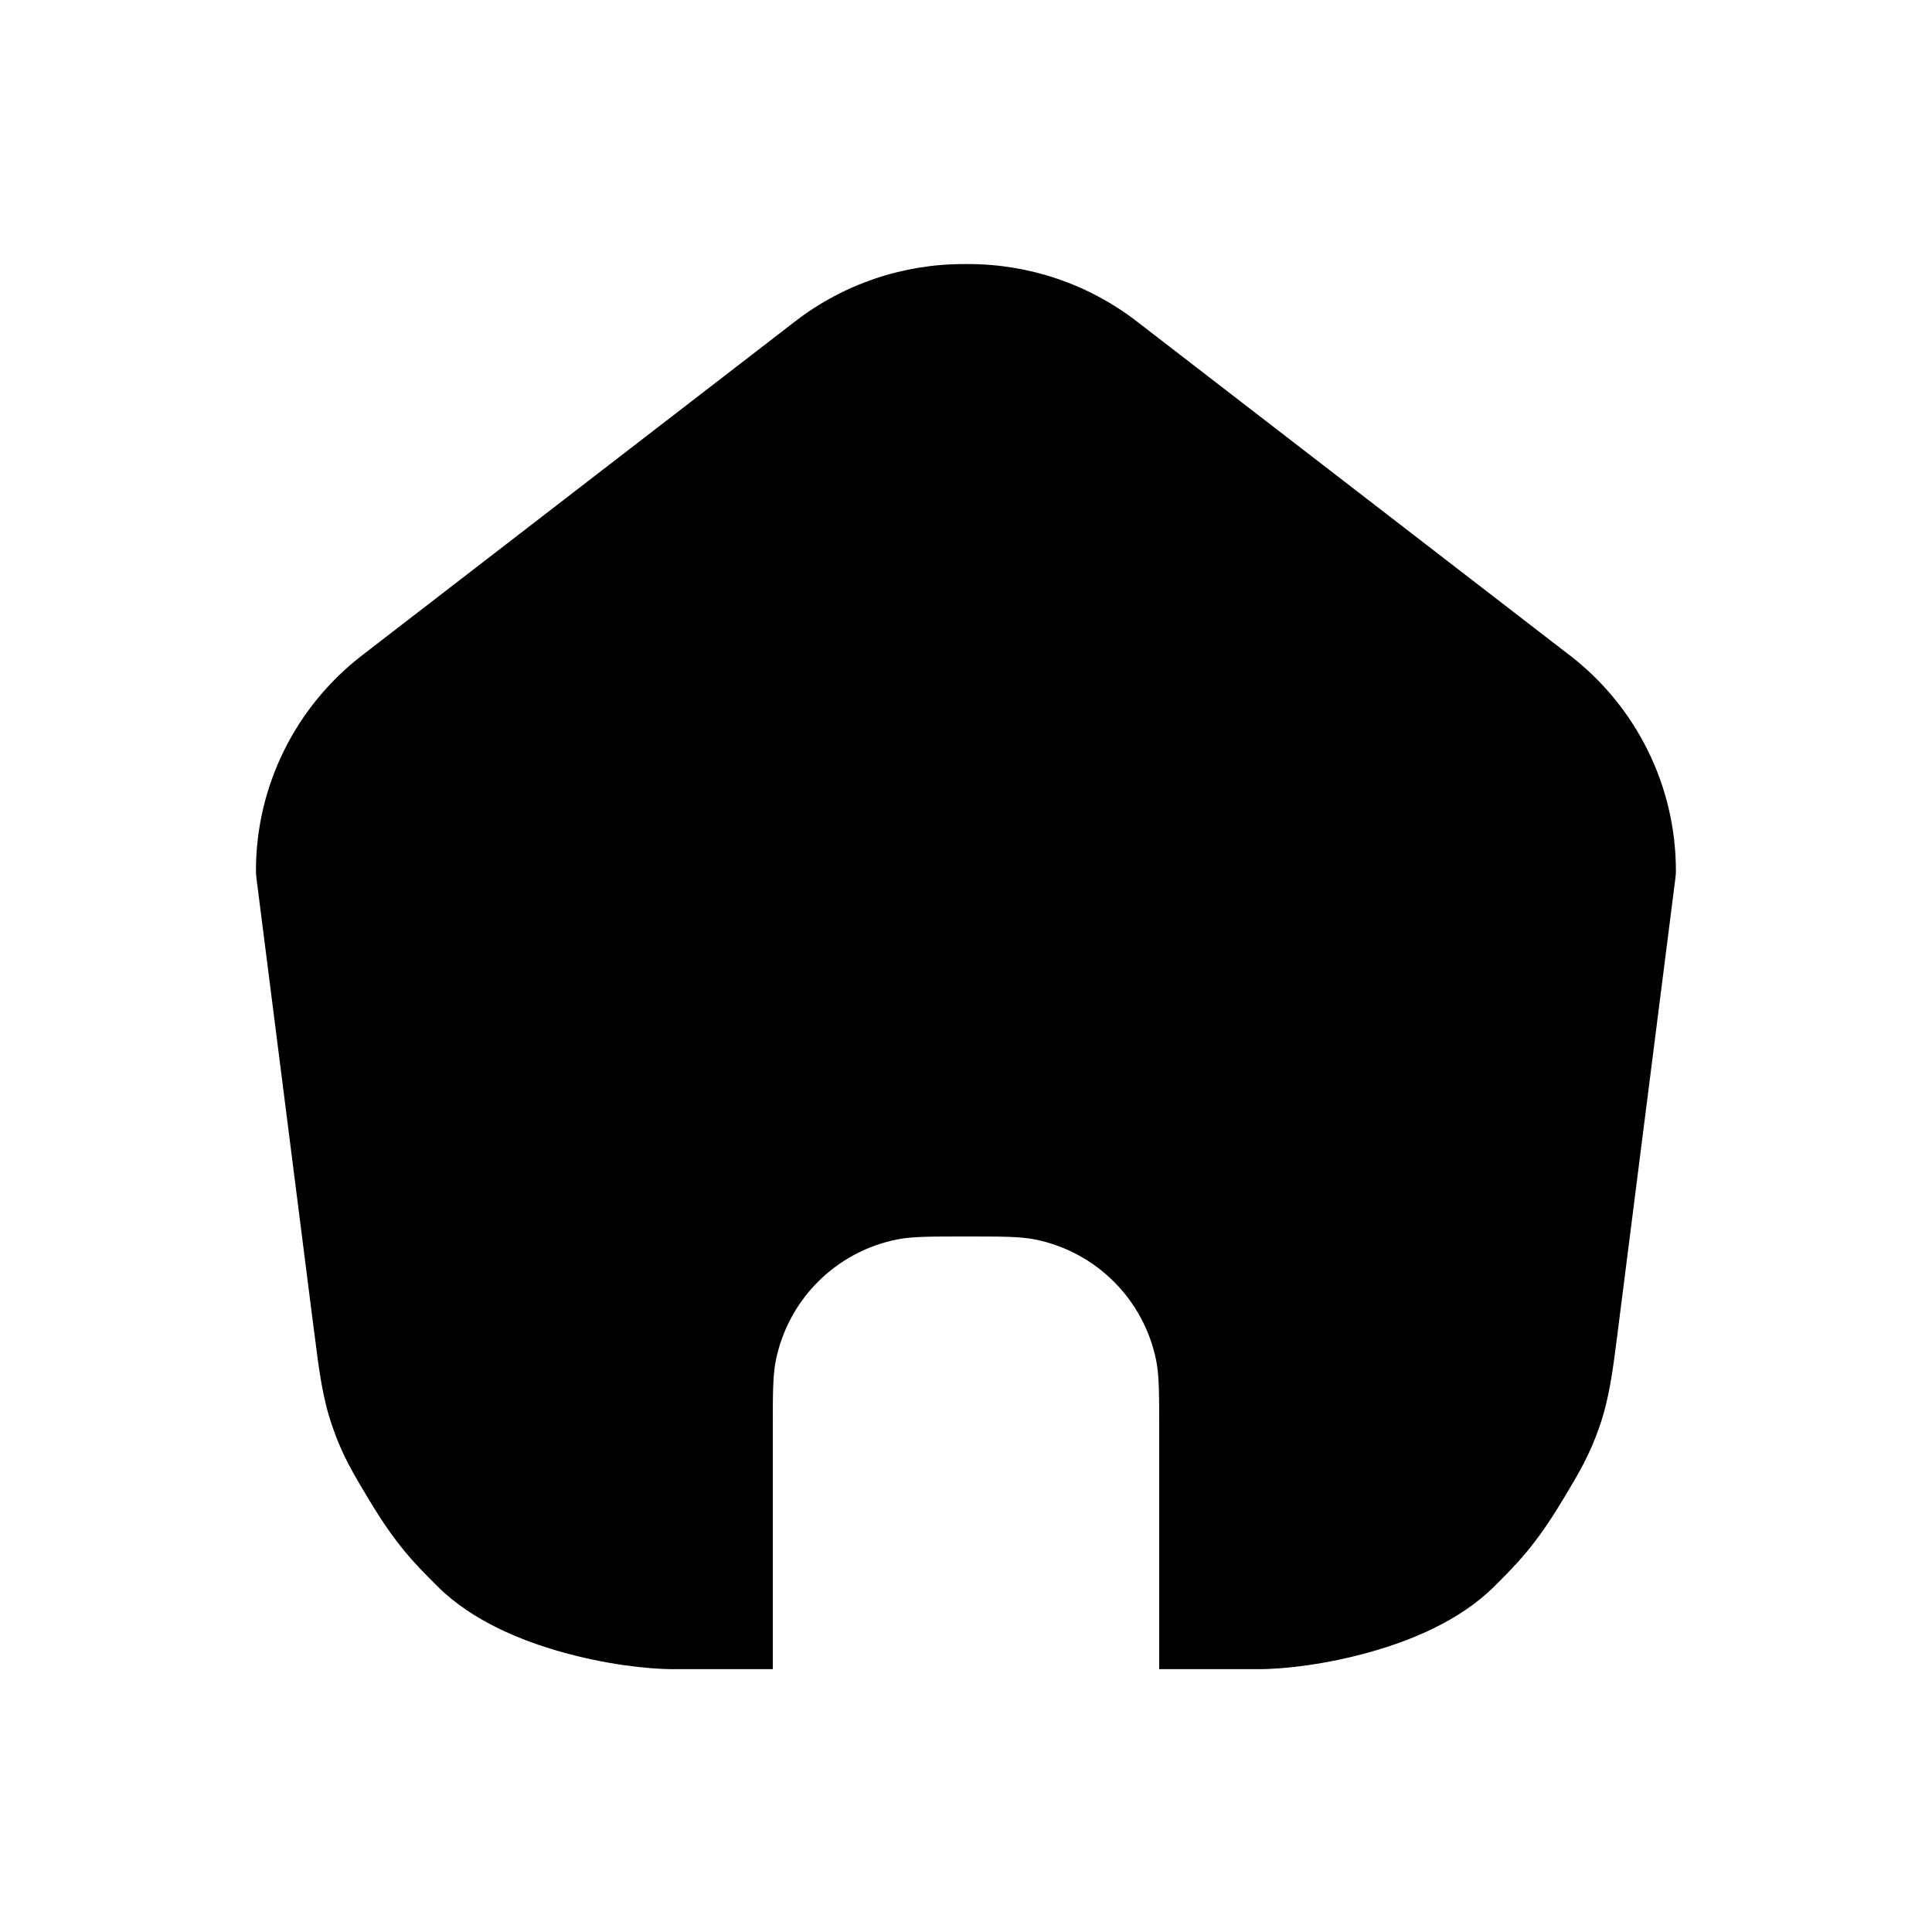
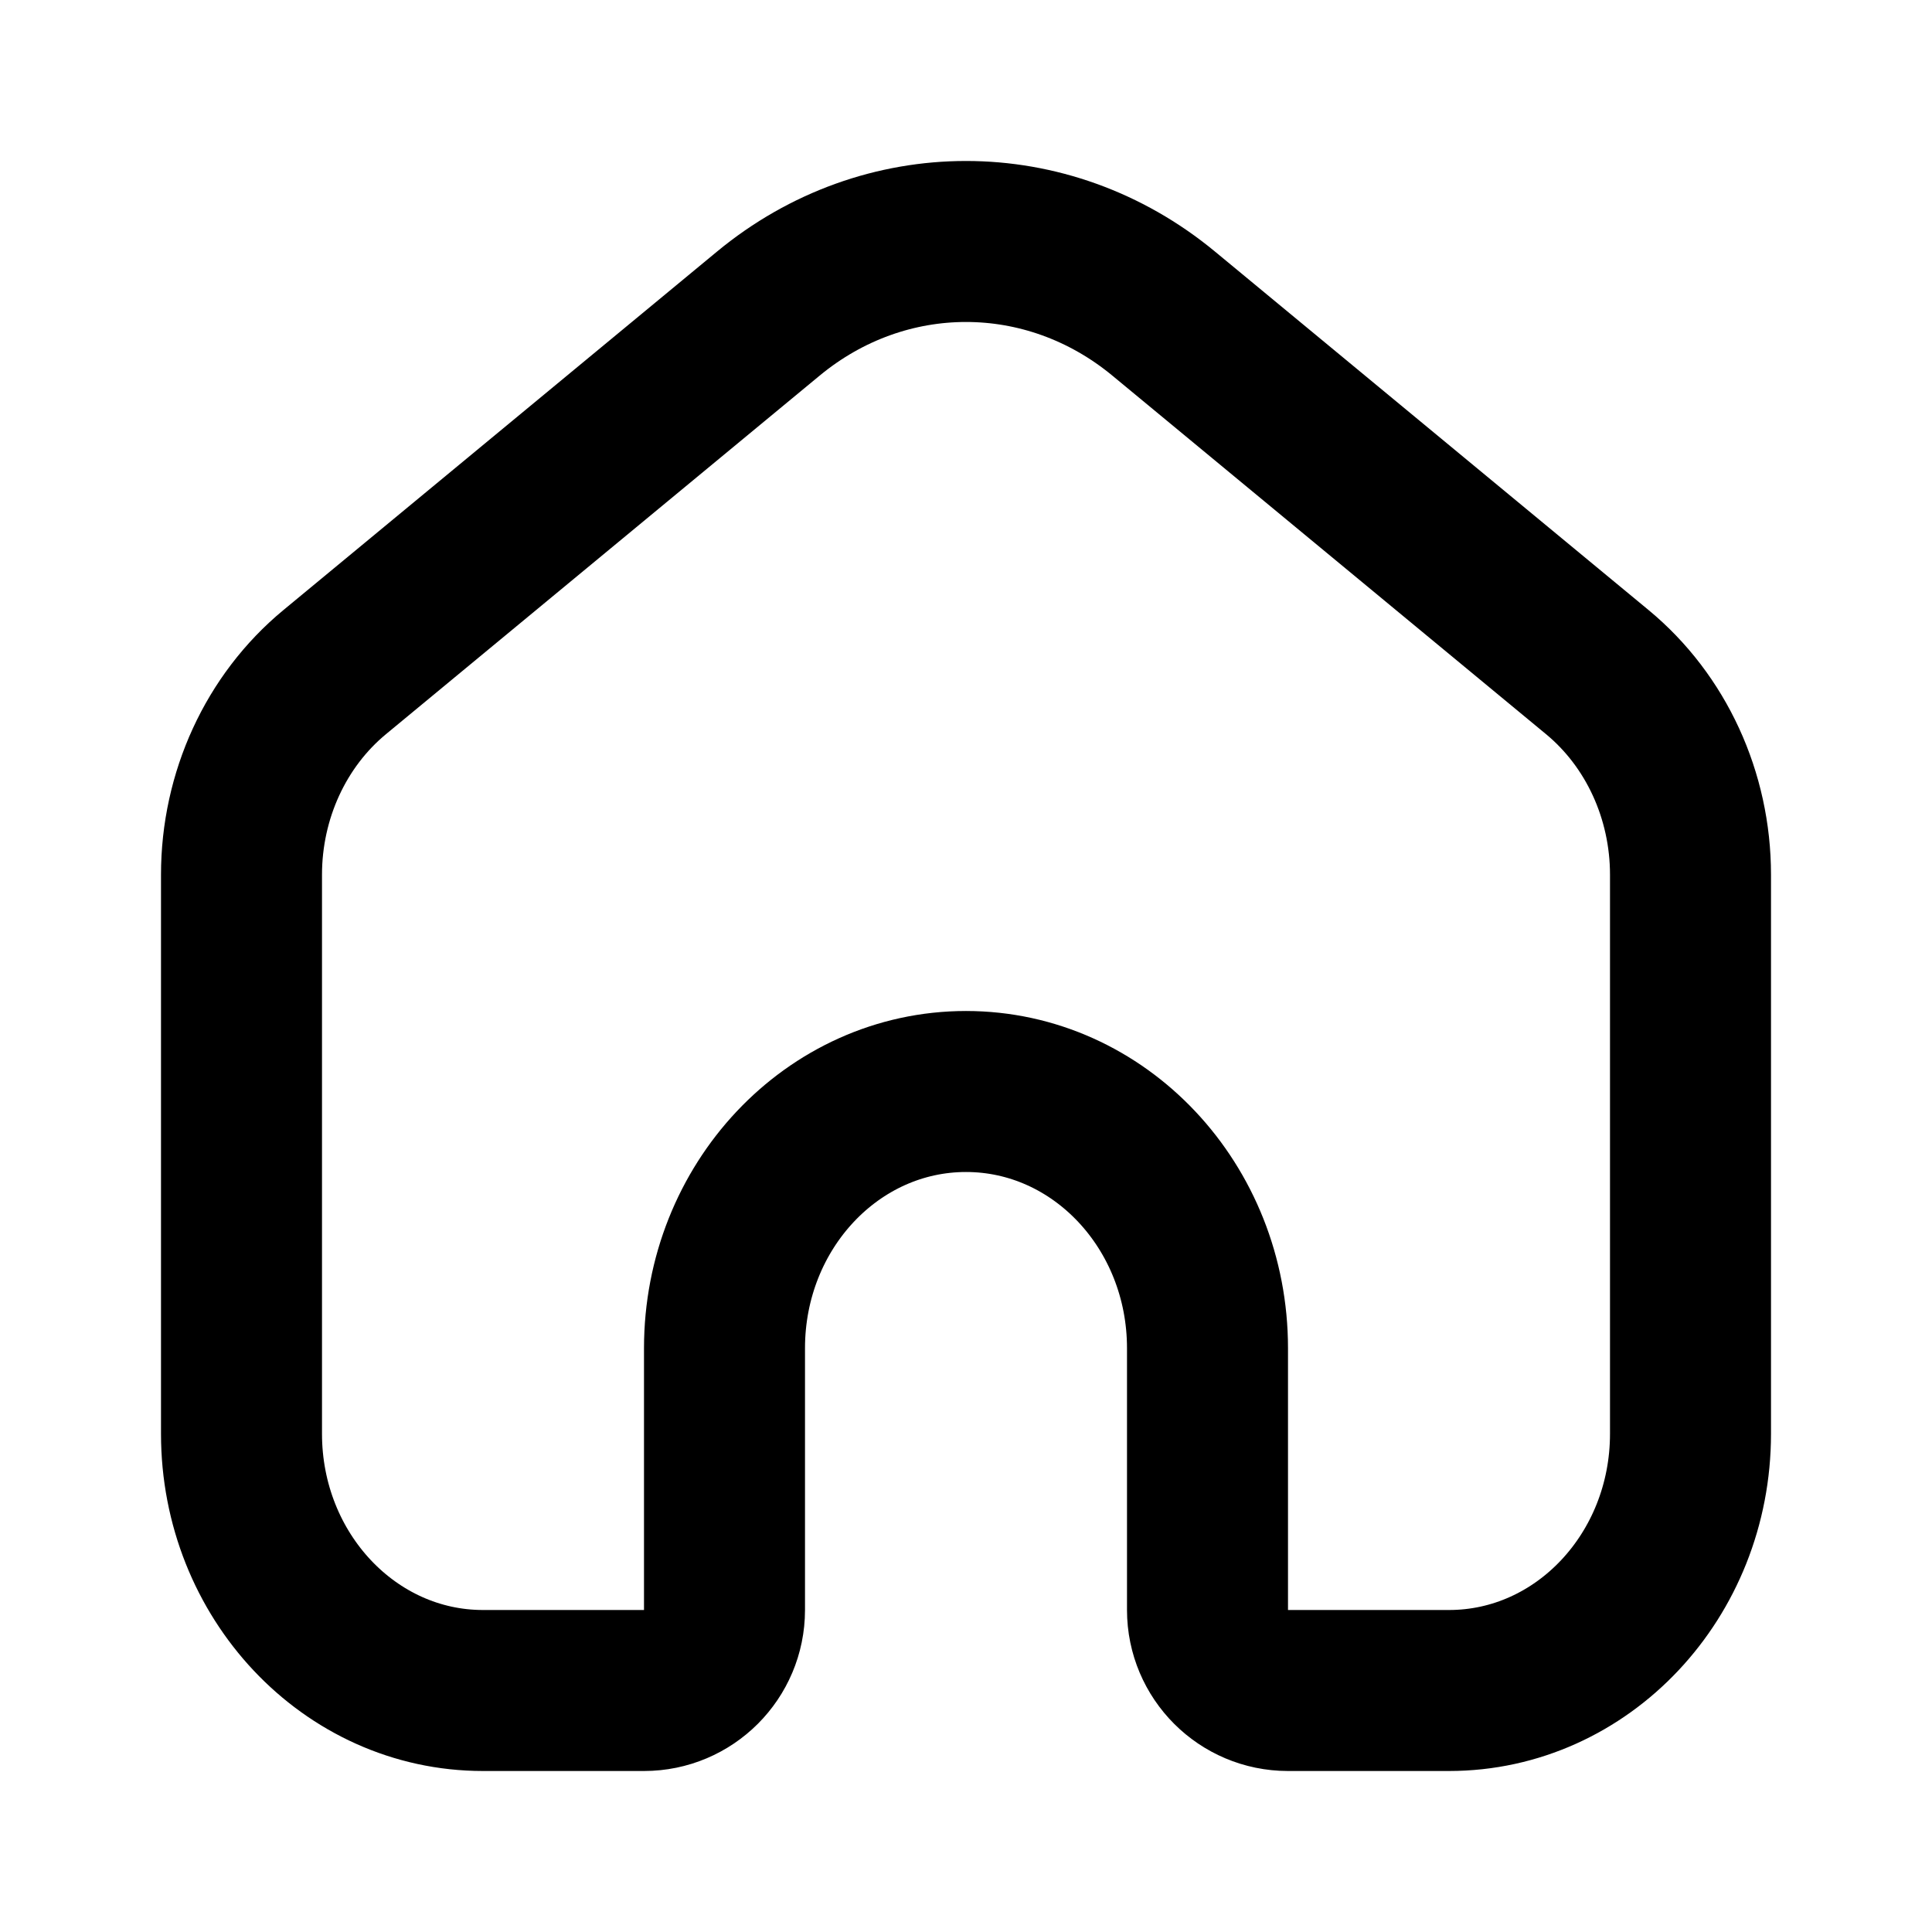
- <svg xmlns="http://www.w3.org/2000/svg" width="25" height="25" viewBox="0 0 25 25" fill="none" transform="matrix(1, 0, 0, 1, 0, 0)">
-   <g id="Icon / Active - Home">
-     <path id="Subtract" fill-rule="evenodd" clip-rule="evenodd" d="M15 21.599V18.5C15 18.035 15 17.803 14.962 17.61C14.804 16.816 14.184 16.196 13.39 16.038C13.197 16 12.965 16 12.5 16C12.035 16 11.803 16 11.61 16.038C10.816 16.196 10.196 16.816 10.038 17.61C10 17.803 10 18.035 10 18.5V21.599H8.717C8.363 21.599 7.822 21.532 7.282 21.381C6.757 21.235 6.118 20.98 5.667 20.533C5.374 20.242 5.129 19.997 4.782 19.418L4.767 19.394C4.569 19.064 4.429 18.83 4.302 18.462C4.174 18.093 4.13 17.747 4.068 17.253L4.068 17.253L4.068 17.253L4.06 17.196L3.318 11.36C3.314 11.329 3.312 11.297 3.312 11.266C3.312 10.175 3.821 9.146 4.687 8.479L4.687 8.479L10.29 4.158L12.499 4.158V4.375H12.499V4.158L14.709 4.158L20.311 8.479L20.312 8.479C21.178 9.146 21.686 10.175 21.686 11.266C21.686 11.297 21.684 11.329 21.68 11.36L20.938 17.196L20.931 17.253L20.931 17.253C20.868 17.747 20.824 18.093 20.697 18.462C20.569 18.83 20.429 19.064 20.231 19.394L20.216 19.418C19.869 19.997 19.624 20.242 19.331 20.533C18.88 20.98 18.241 21.235 17.716 21.381C17.176 21.532 16.636 21.599 16.282 21.599H15ZM10.29 4.158L12.499 4.158V3.417L12.468 3.417C11.68 3.417 10.913 3.677 10.29 4.158ZM14.709 4.158L12.499 4.158V3.417L12.531 3.417C13.319 3.417 14.085 3.677 14.709 4.158Z" fill="#000000" />
+ <svg xmlns="http://www.w3.org/2000/svg" width="800px" height="800px" viewBox="0 0 24 24" fill="none">
+   <g id="SVGRepo_bgCarrier" stroke-width="0" />
+   <g id="SVGRepo_tracerCarrier" stroke-linecap="round" stroke-linejoin="round" />
+   <g id="SVGRepo_iconCarrier">
+     <path d="M21 17.811V10.866C21 9.882 20.573 8.953 19.842 8.349L14.456 3.896C13.011 2.701 10.989 2.701 9.544 3.896L4.158 8.349C3.427 8.953 3 9.882 3 10.866V17.811C3 19.572 4.343 21 6 21H8C8.552 21 9 20.552 9 20V16.748C9 14.986 10.343 13.559 12 13.559C13.657 13.559 15 14.986 15 16.748V20C15 20.552 15.448 21 16 21H18C19.657 21 21 19.572 21 17.811Z" stroke="#000000" stroke-width="2" />
  </g>
-   <defs fill="#000000">
-     <radialGradient id="paint0_radial_310_399" cx="0" cy="0" r="1" gradientUnits="userSpaceOnUse" gradientTransform="translate(3.3125 0.457124) rotate(54.1508) scale(26.0831 26.1703)" fill="#000000">
-       <stop offset="0.047" stop-color="#000000" fill="#000000" />
-       <stop offset="0.983" stop-color="#000000" fill="#000000" />
-     </radialGradient>
-   </defs>
</svg>
